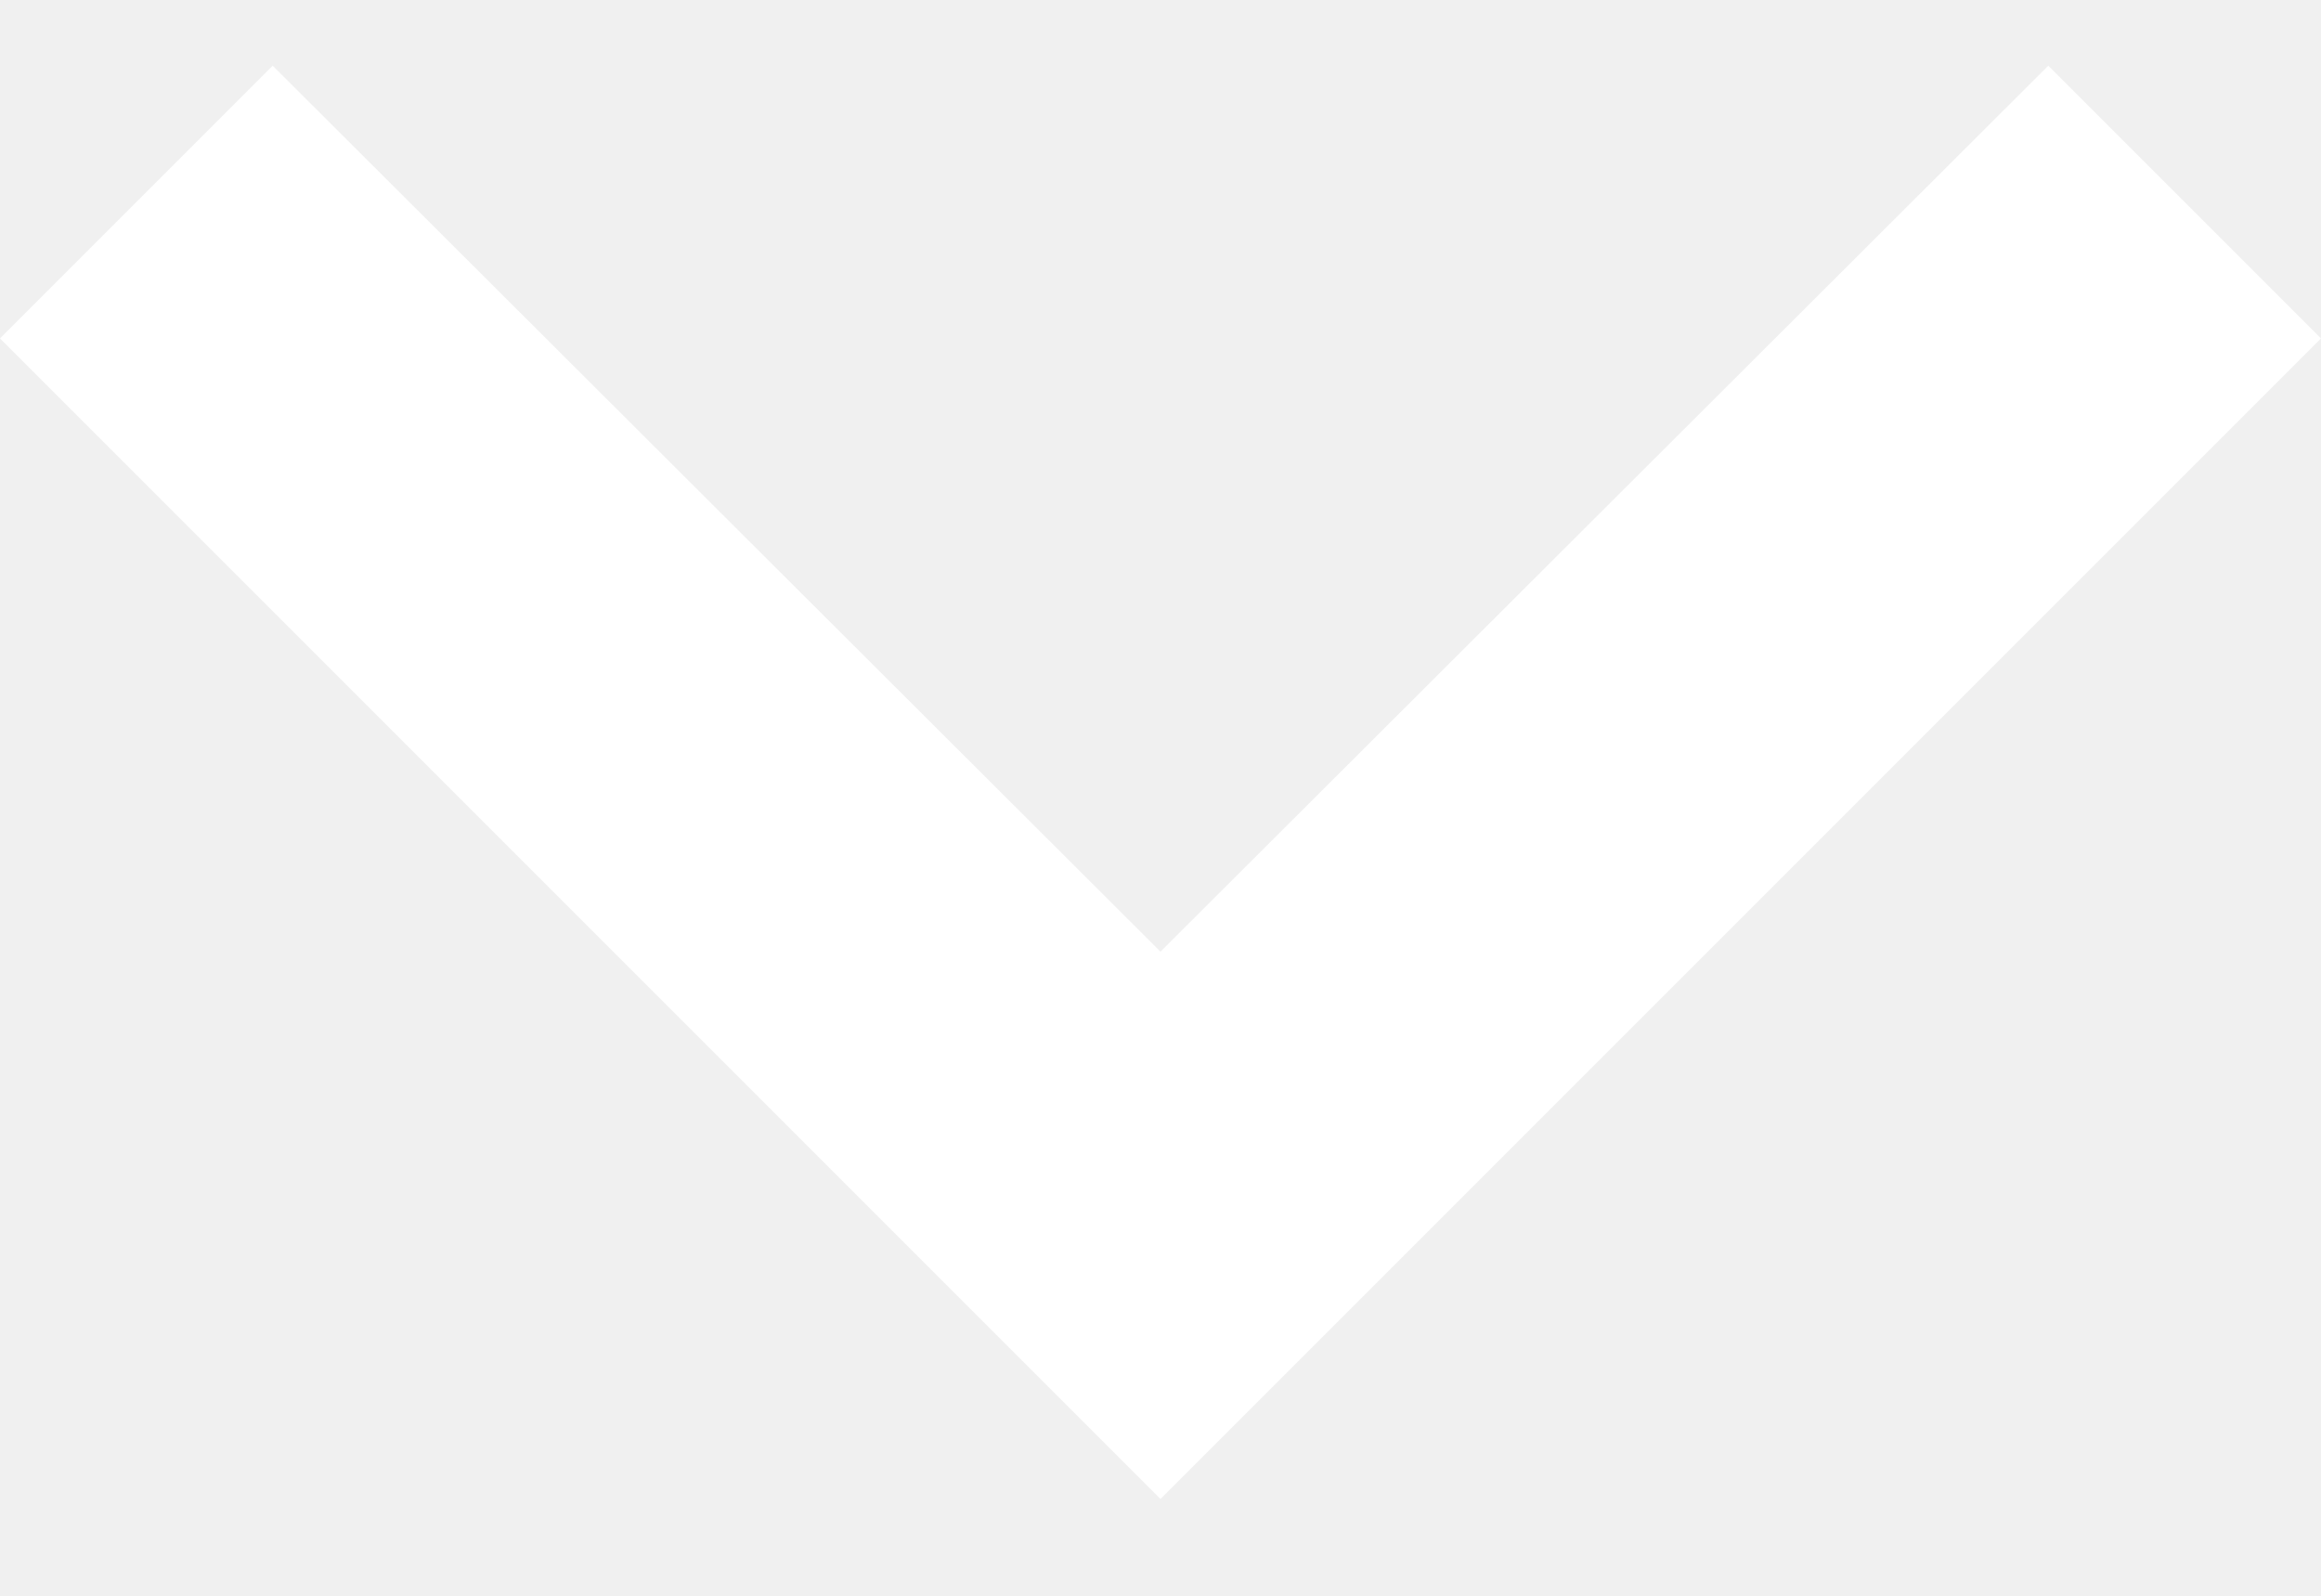
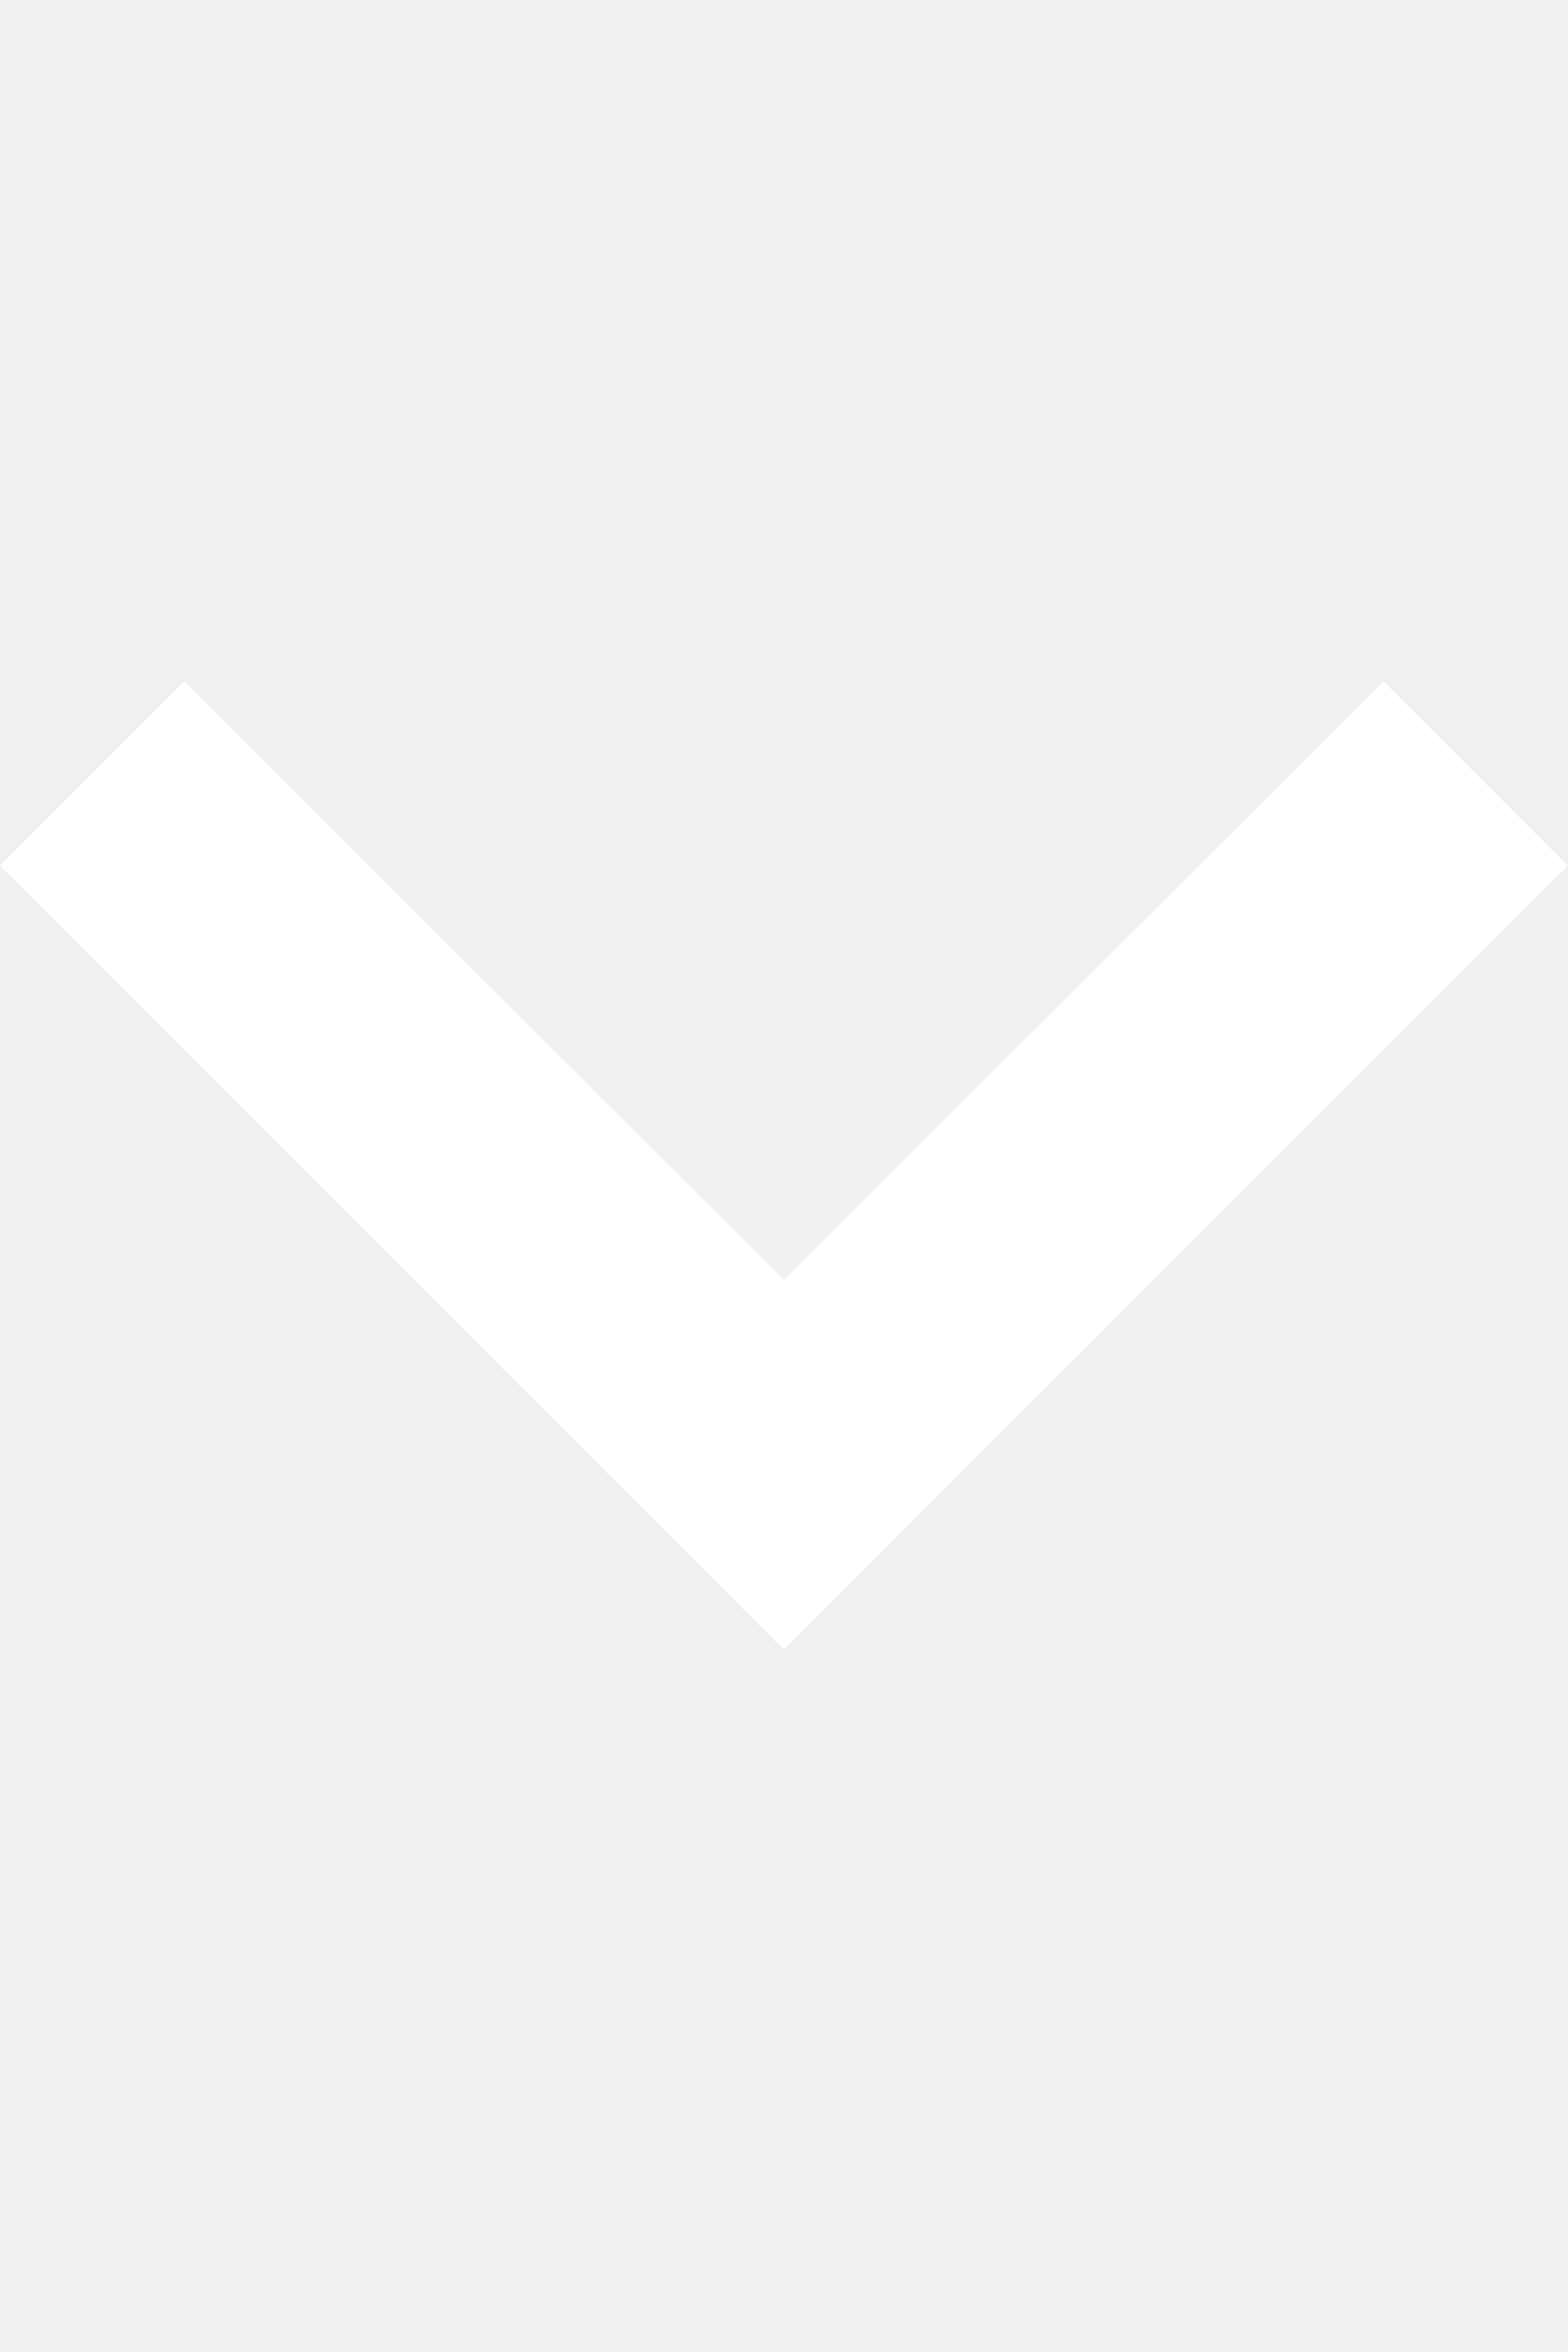
- <svg xmlns="http://www.w3.org/2000/svg" width="16" height="11" viewBox="0 0 16 11" fill="none">
+ <svg xmlns="http://www.w3.org/2000/svg" width="20" height="30" viewBox="0 0 16 11" fill="none">
  <path d="M14.12 0.453L8 6.56L1.88 0.453L0 2.333L8 10.333L16 2.333L14.12 0.453Z" fill="white" />
</svg>
